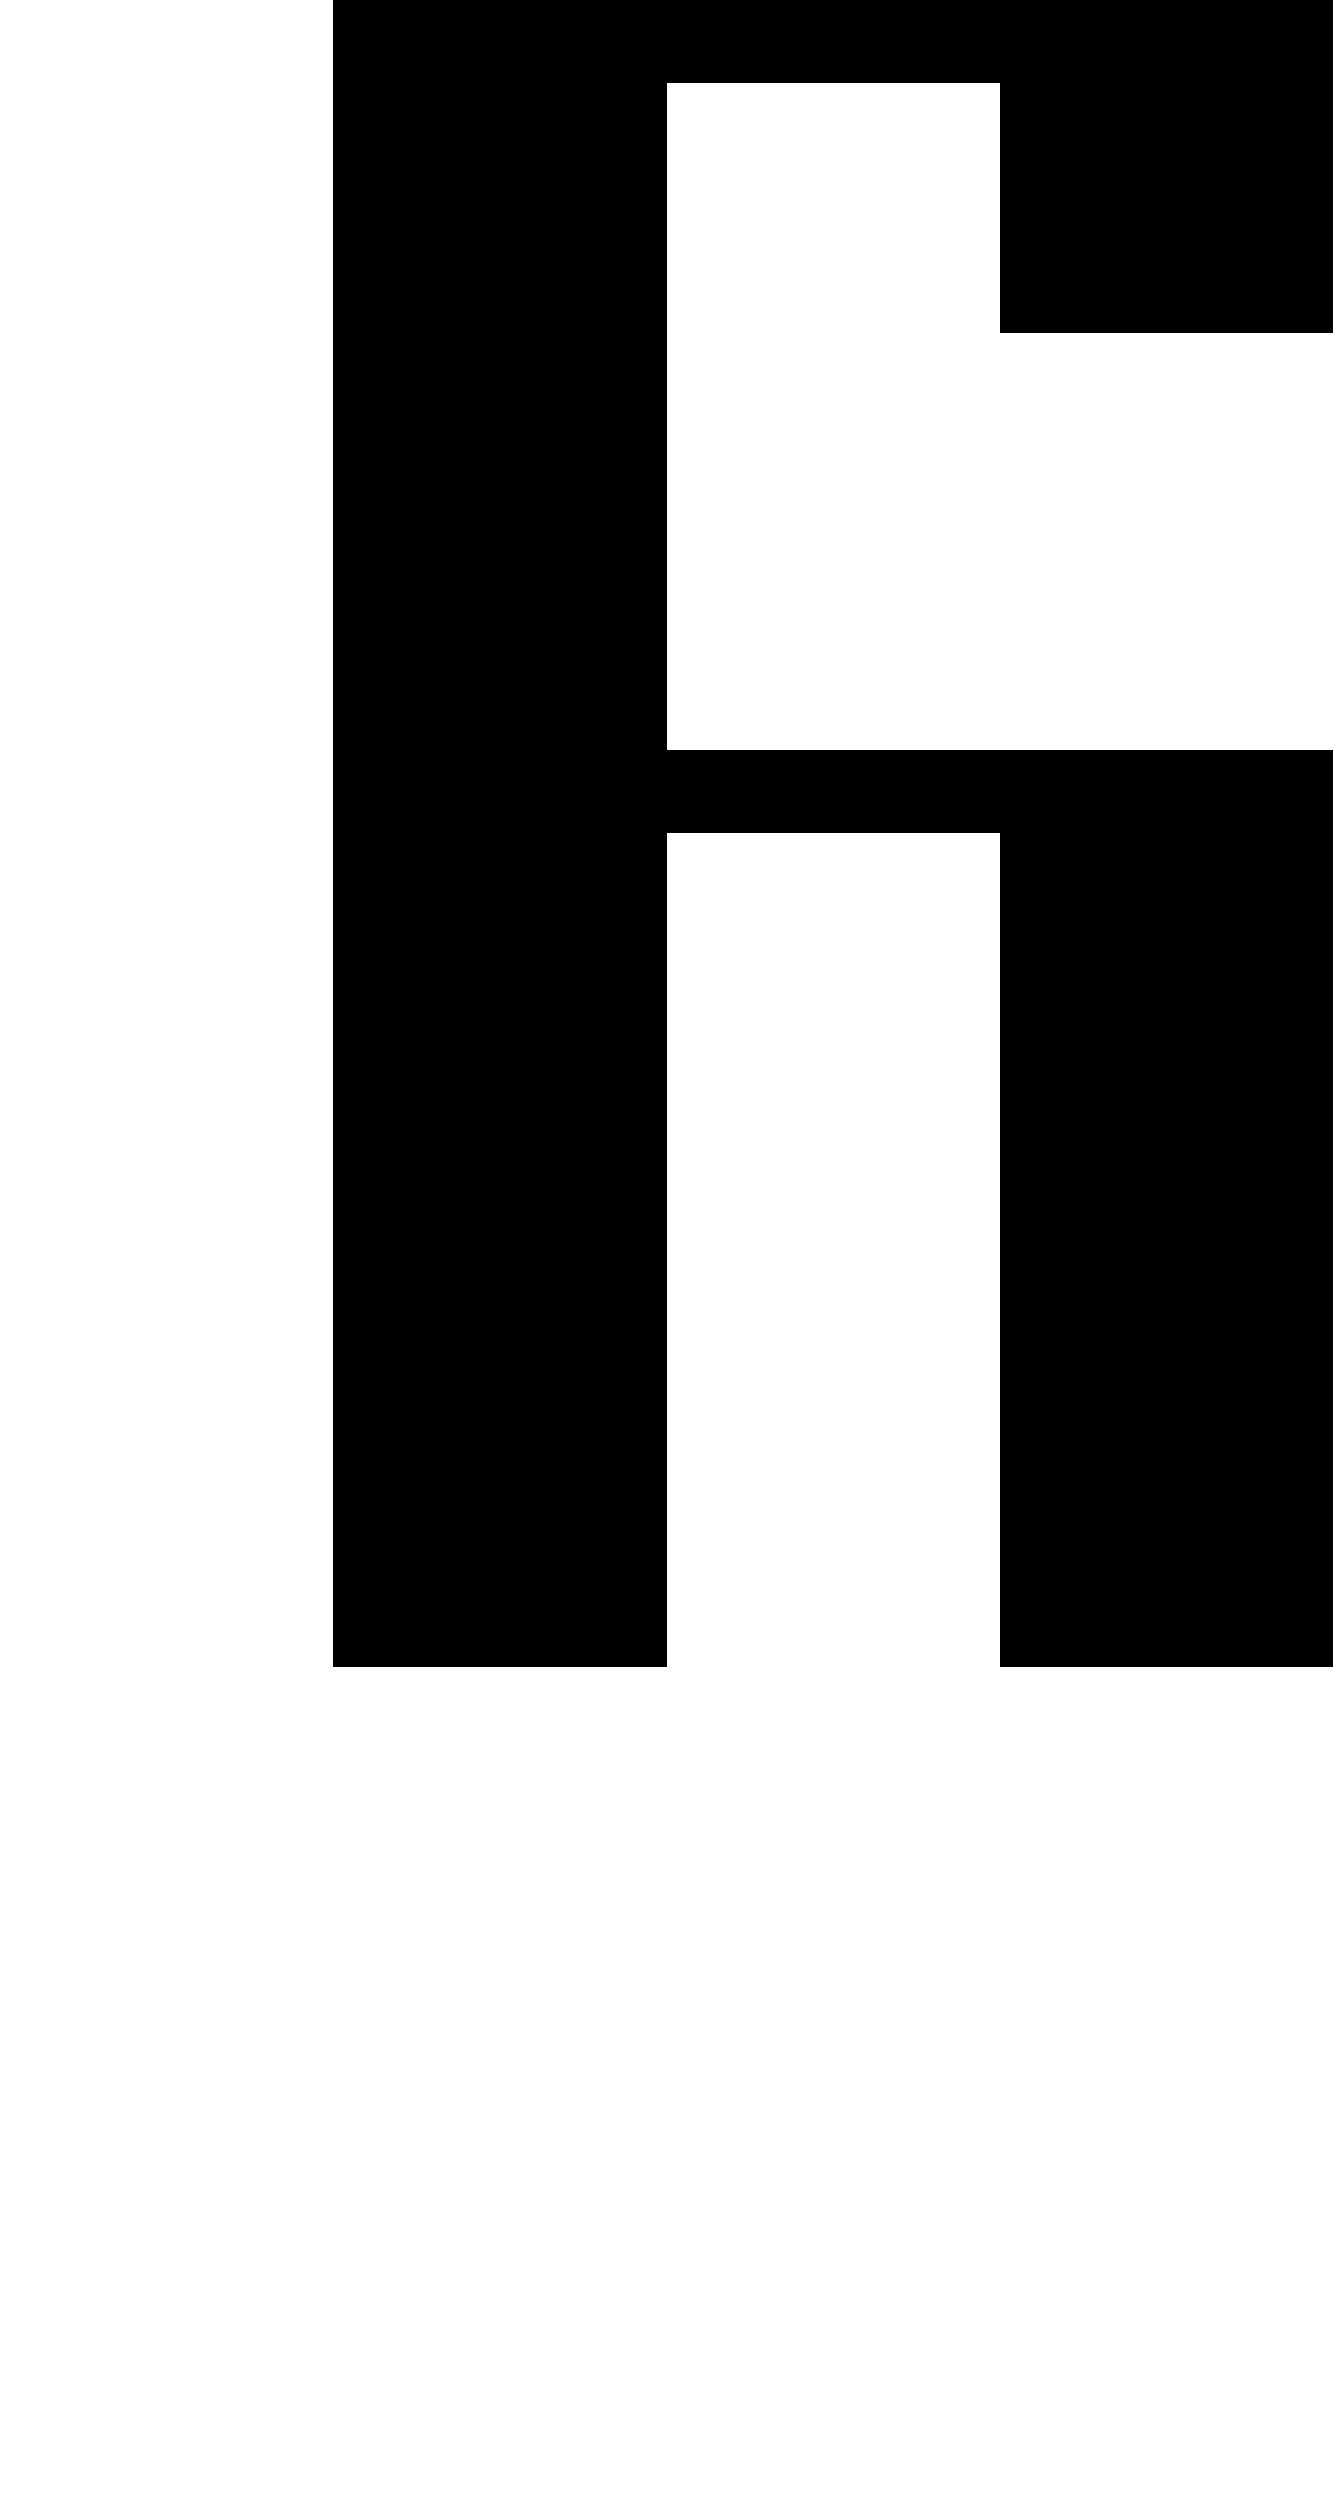
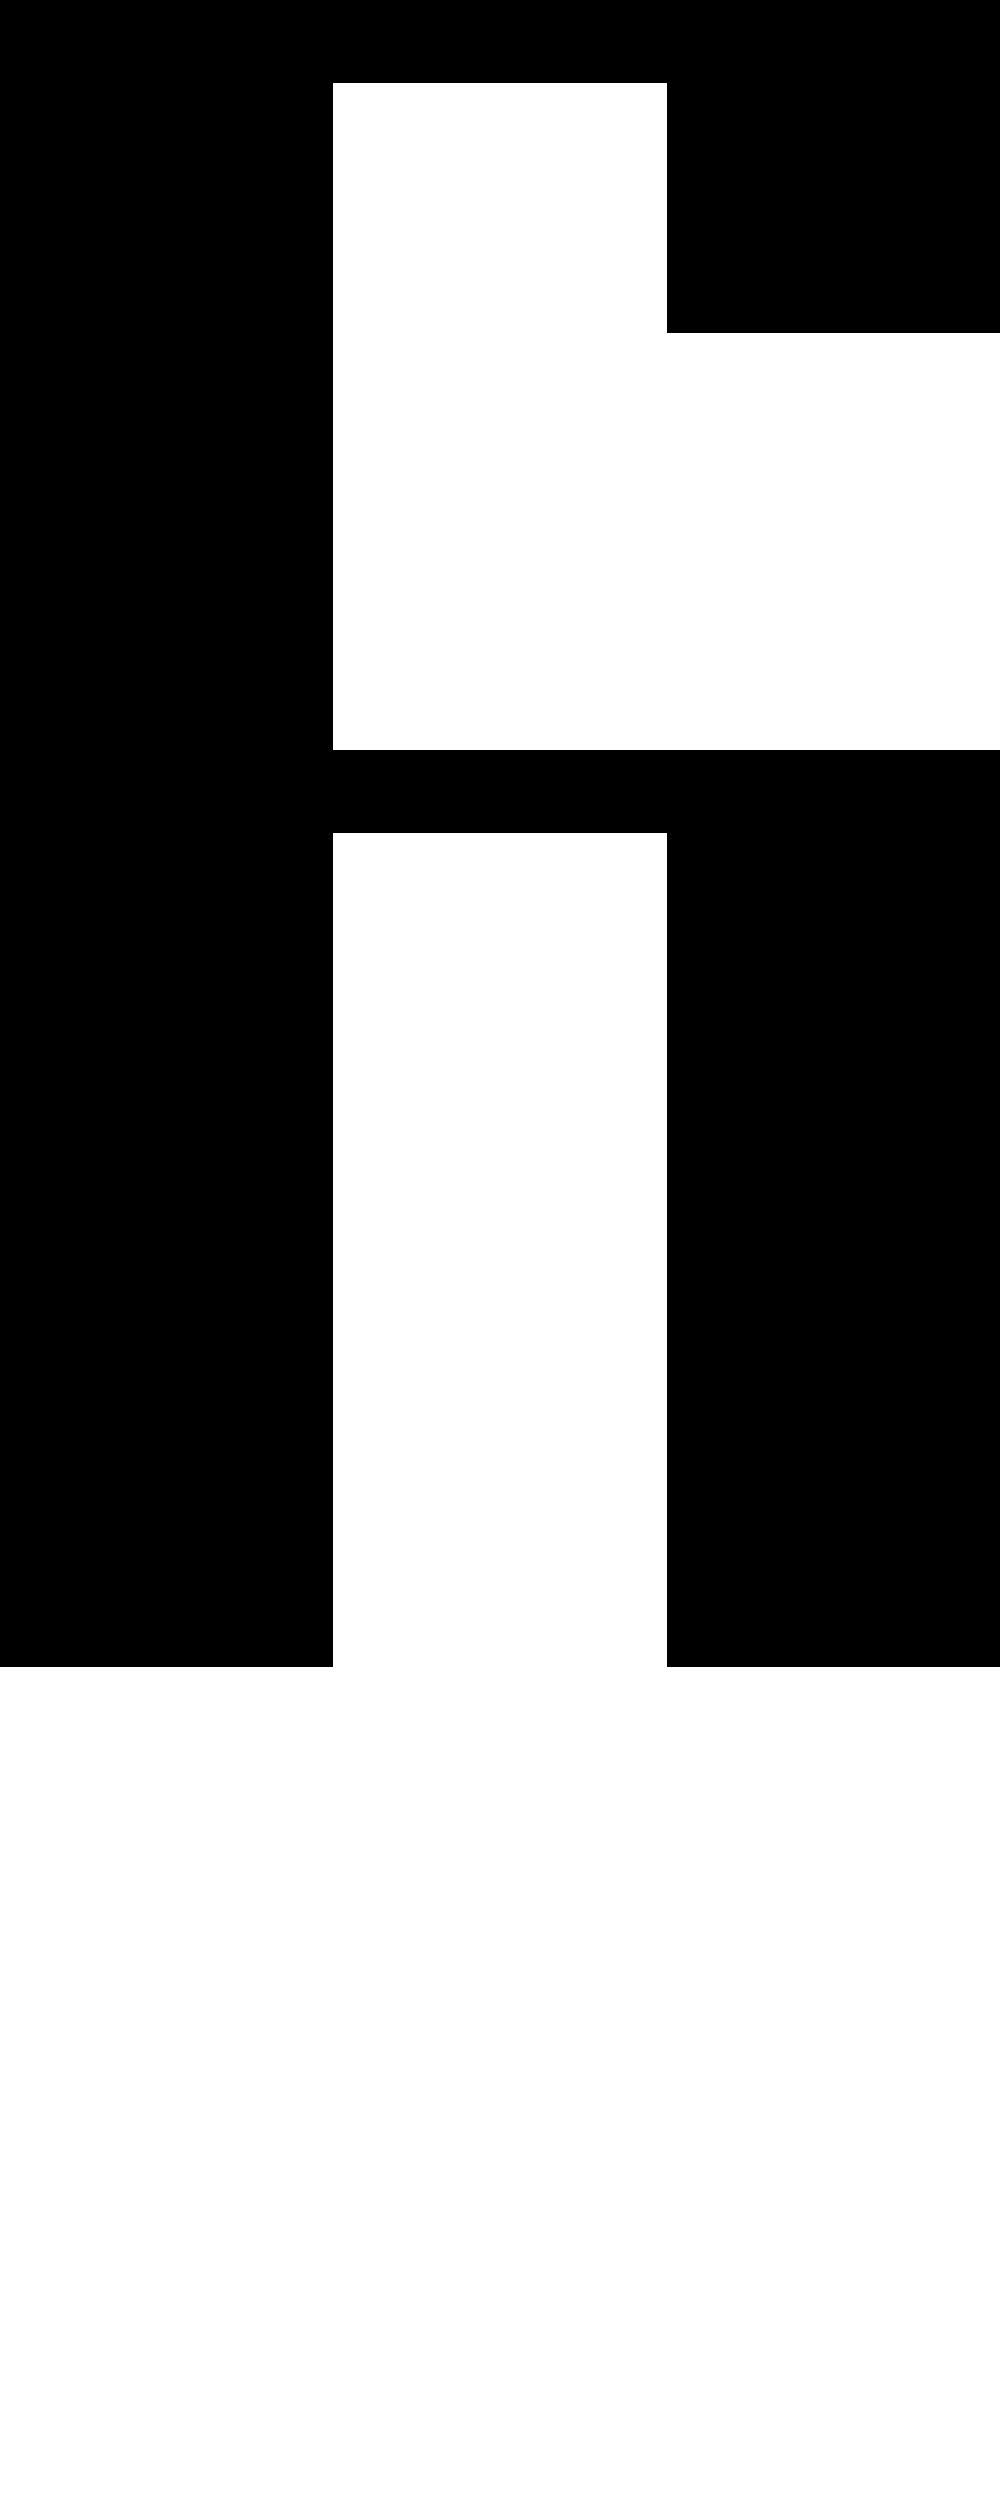
- <svg xmlns="http://www.w3.org/2000/svg" viewBox="0 0 16 30" shape-rendering="crispEdges">
+ <svg xmlns="http://www.w3.org/2000/svg" viewBox="0 0 12 30" shape-rendering="crispEdges">
  <g>
-     <polygon class="fi" points="4,0 8,0 8,20 4,20" />
-     <polygon class="fi" points="4,0 12,0 12,1 4,1" />
-     <polygon class="fi" points="4,9 12,9 12,10 4,10" />
-     <polygon class="fi" points="12,9 16,9 16,20 12,20" />
-     <polygon class="fi" points="12,0 16,0 16,4 12,4" />
+     <polygon class="fi" points="0,0 4,0 4,20 0,20" />
+     <polygon class="fi" points="0,0 8,0 8,1 0,1" />
+     <polygon class="fi" points="0,9 8,9 8,10 0,10" />
+     <polygon class="fi" points="8,9 12,9 12,20 8,20" />
+     <polygon class="fi" points="8,0 12,0 12,4 8,4" />
  </g>
</svg>
